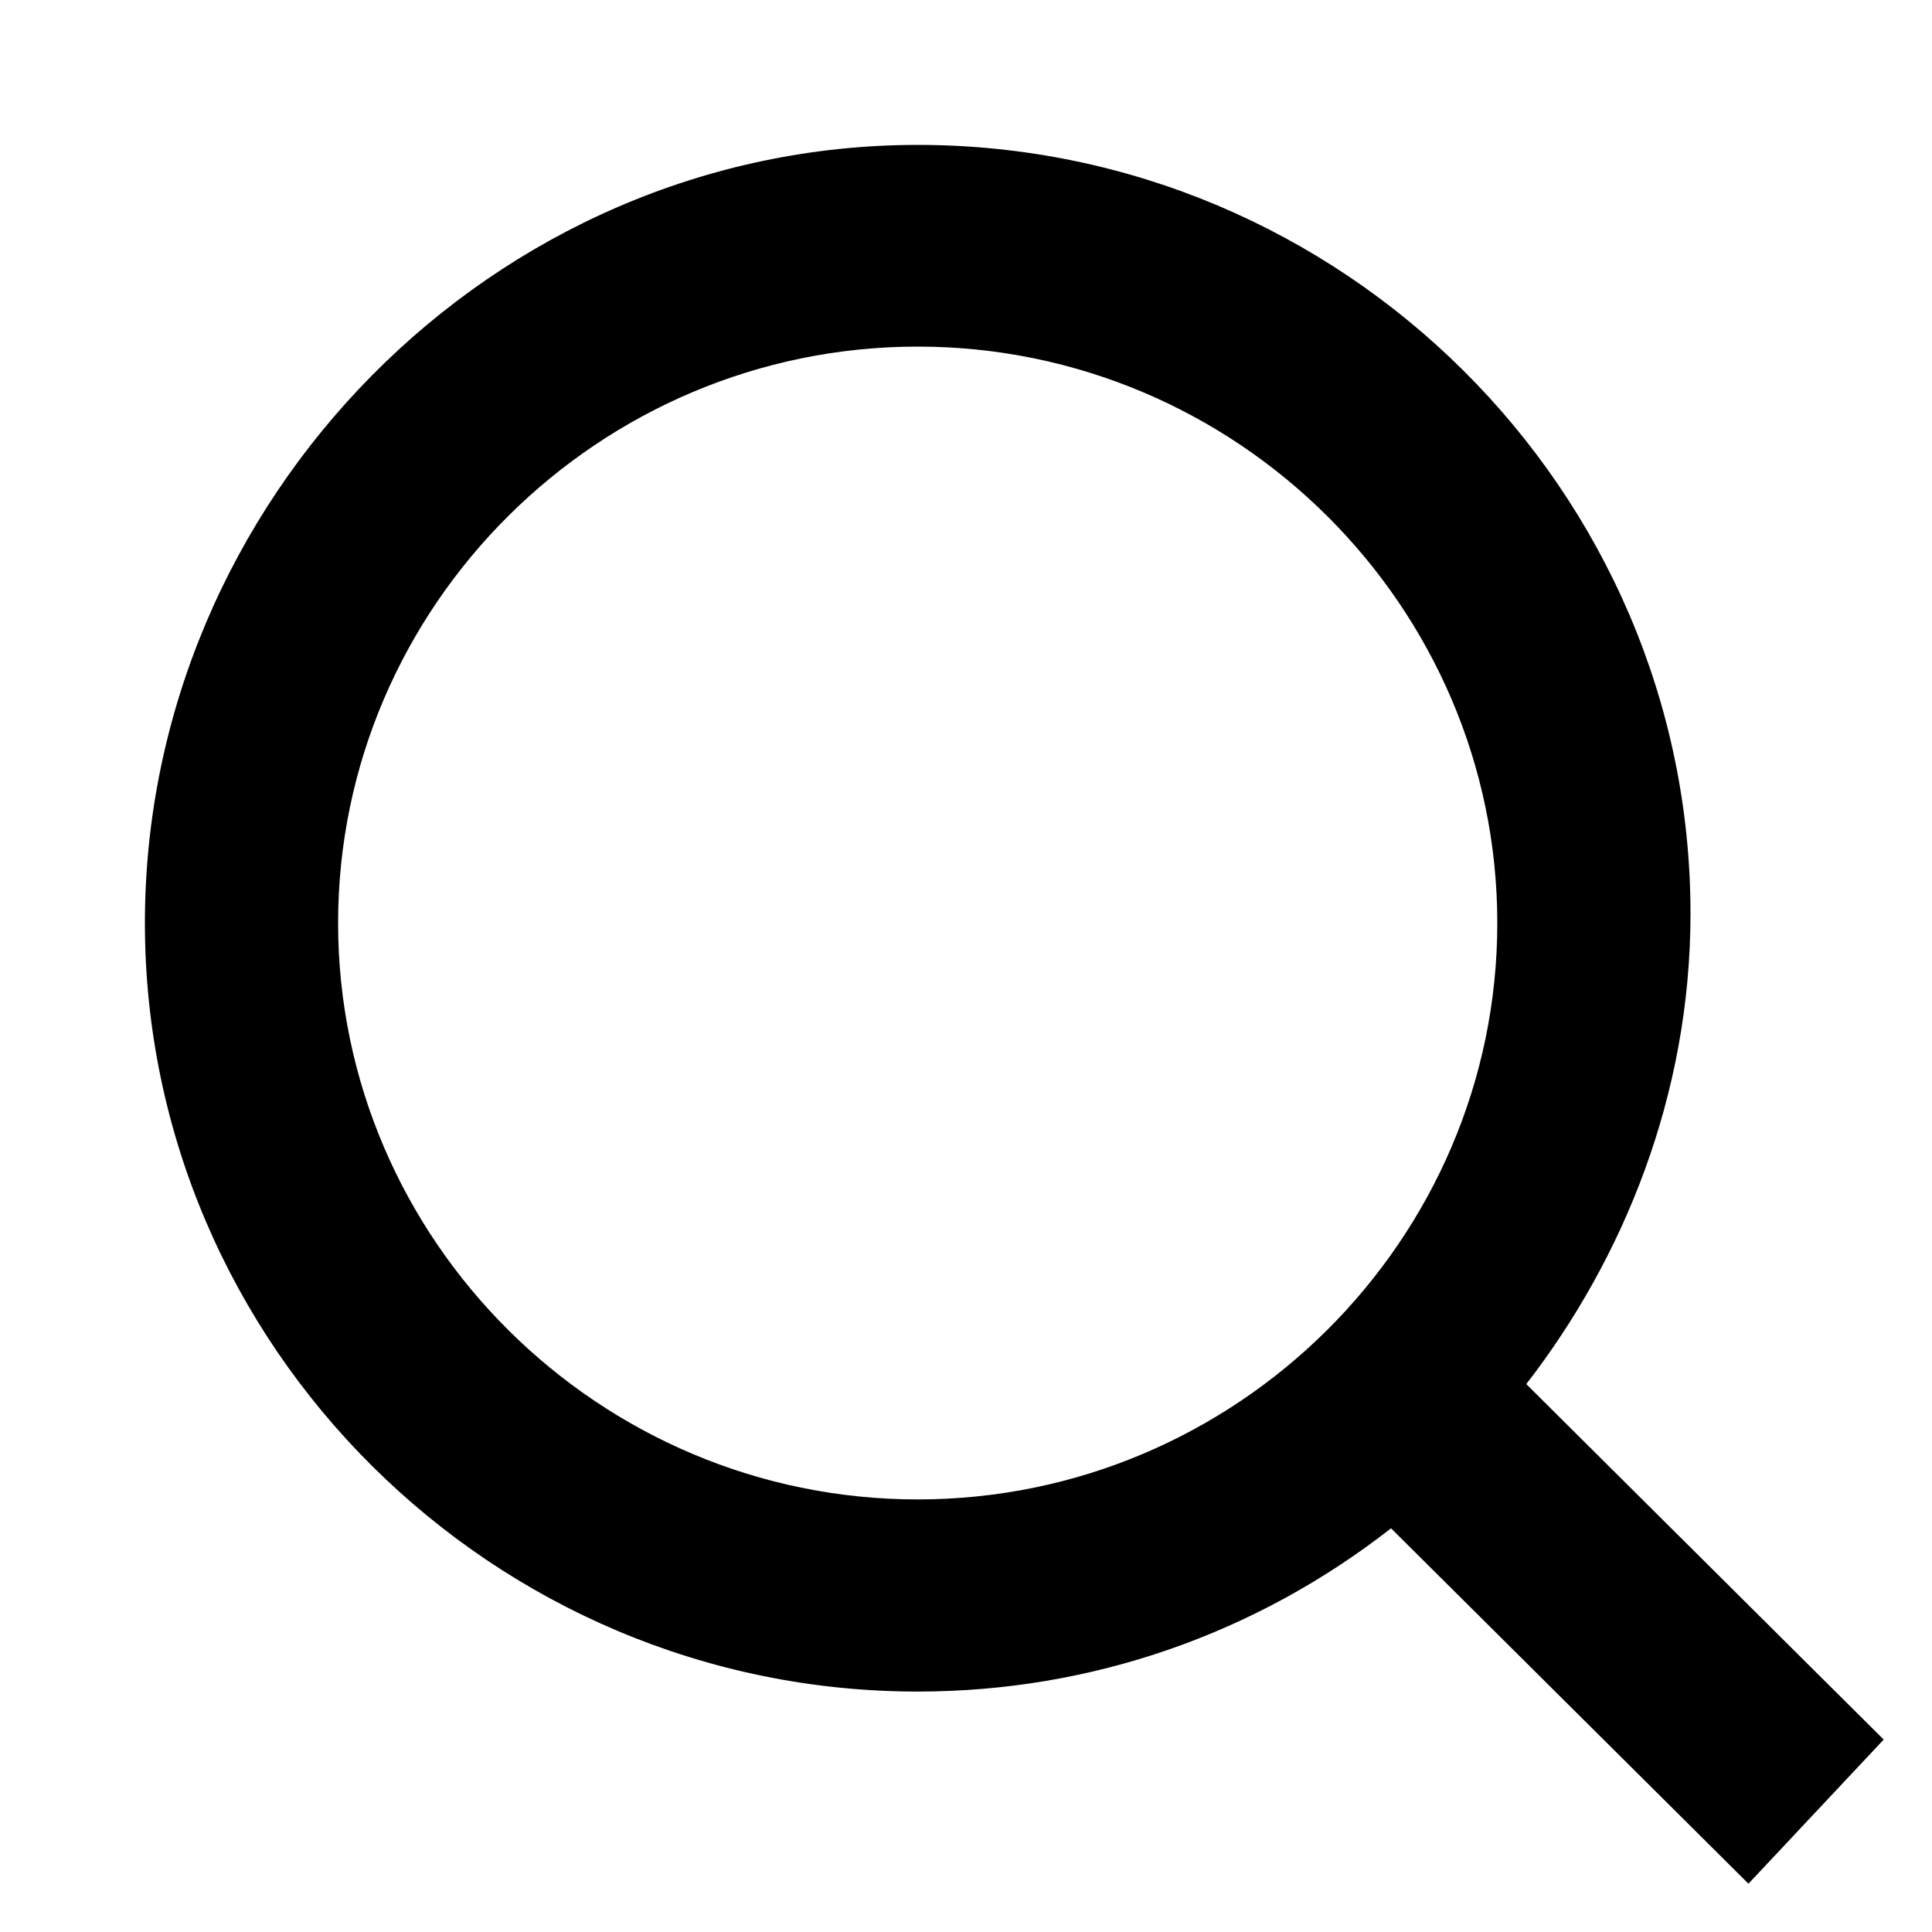
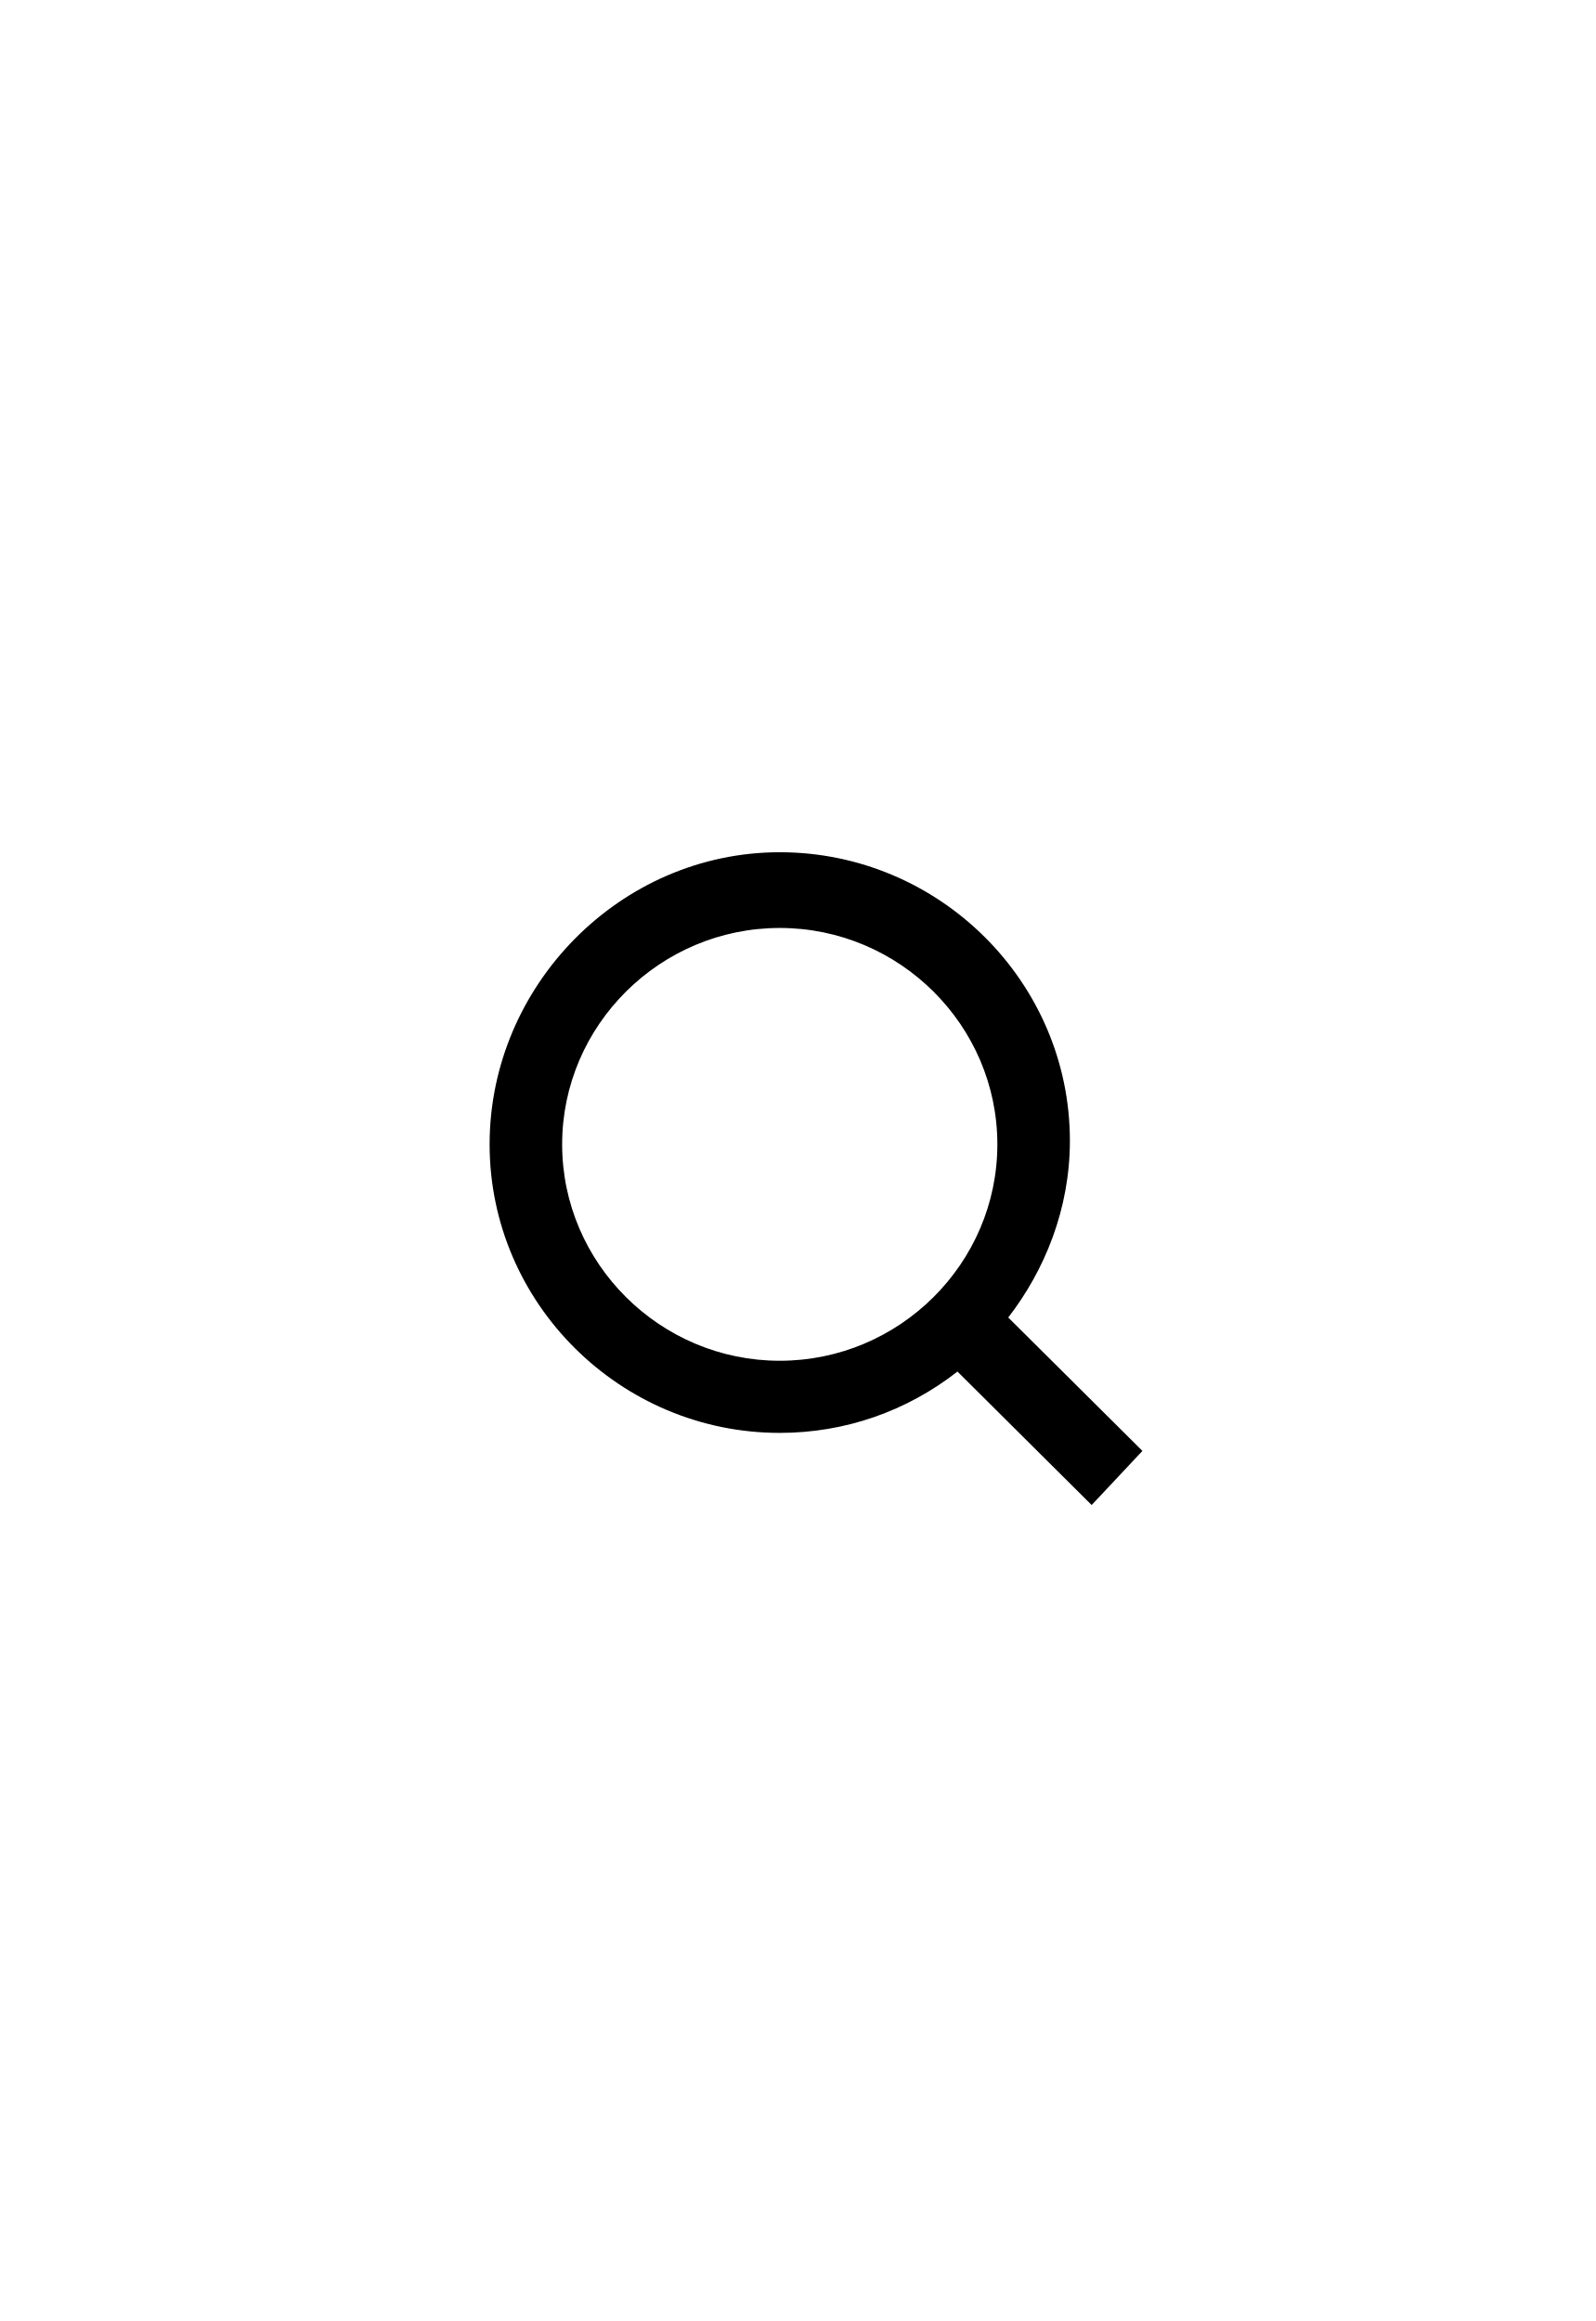
- <svg xmlns="http://www.w3.org/2000/svg" width="20" height="20" fill="none">
-   <path fill="#000" d="m19.5 18.008-3.7-3.68c1-1.292 1.7-2.983 1.7-4.872 0-4.376-3.6-7.956-8-7.956s-8 3.68-8 8.055c0 4.376 3.6 7.956 8 7.956 1.8 0 3.5-.597 4.9-1.69l3.7 3.679 1.4-1.492Zm-10-2.486c-3.3 0-6-2.685-6-5.967 0-3.282 2.7-5.967 6-5.967s6 2.685 6 5.967c0 3.282-2.7 5.967-6 5.967Z" />
+ <svg xmlns="http://www.w3.org/2000/svg" width="44" height="64" viewBox="0 0 44 64" fill="none">
+   <path d="M31.5 40.008L27.8 36.329C28.8 35.036 29.5 33.345 29.5 31.456C29.5 27.08 25.9 23.5 21.5 23.5C17.1 23.5 13.5 27.18 13.5 31.555C13.5 35.931 17.1 39.511 21.5 39.511C23.3 39.511 25 38.914 26.4 37.82L30.1 41.5L31.5 40.008ZM21.5 37.522C18.2 37.522 15.5 34.837 15.5 31.555C15.5 28.273 18.2 25.588 21.5 25.588C24.8 25.588 27.5 28.273 27.5 31.555C27.5 34.837 24.8 37.522 21.5 37.522Z" fill="black" />
</svg>
